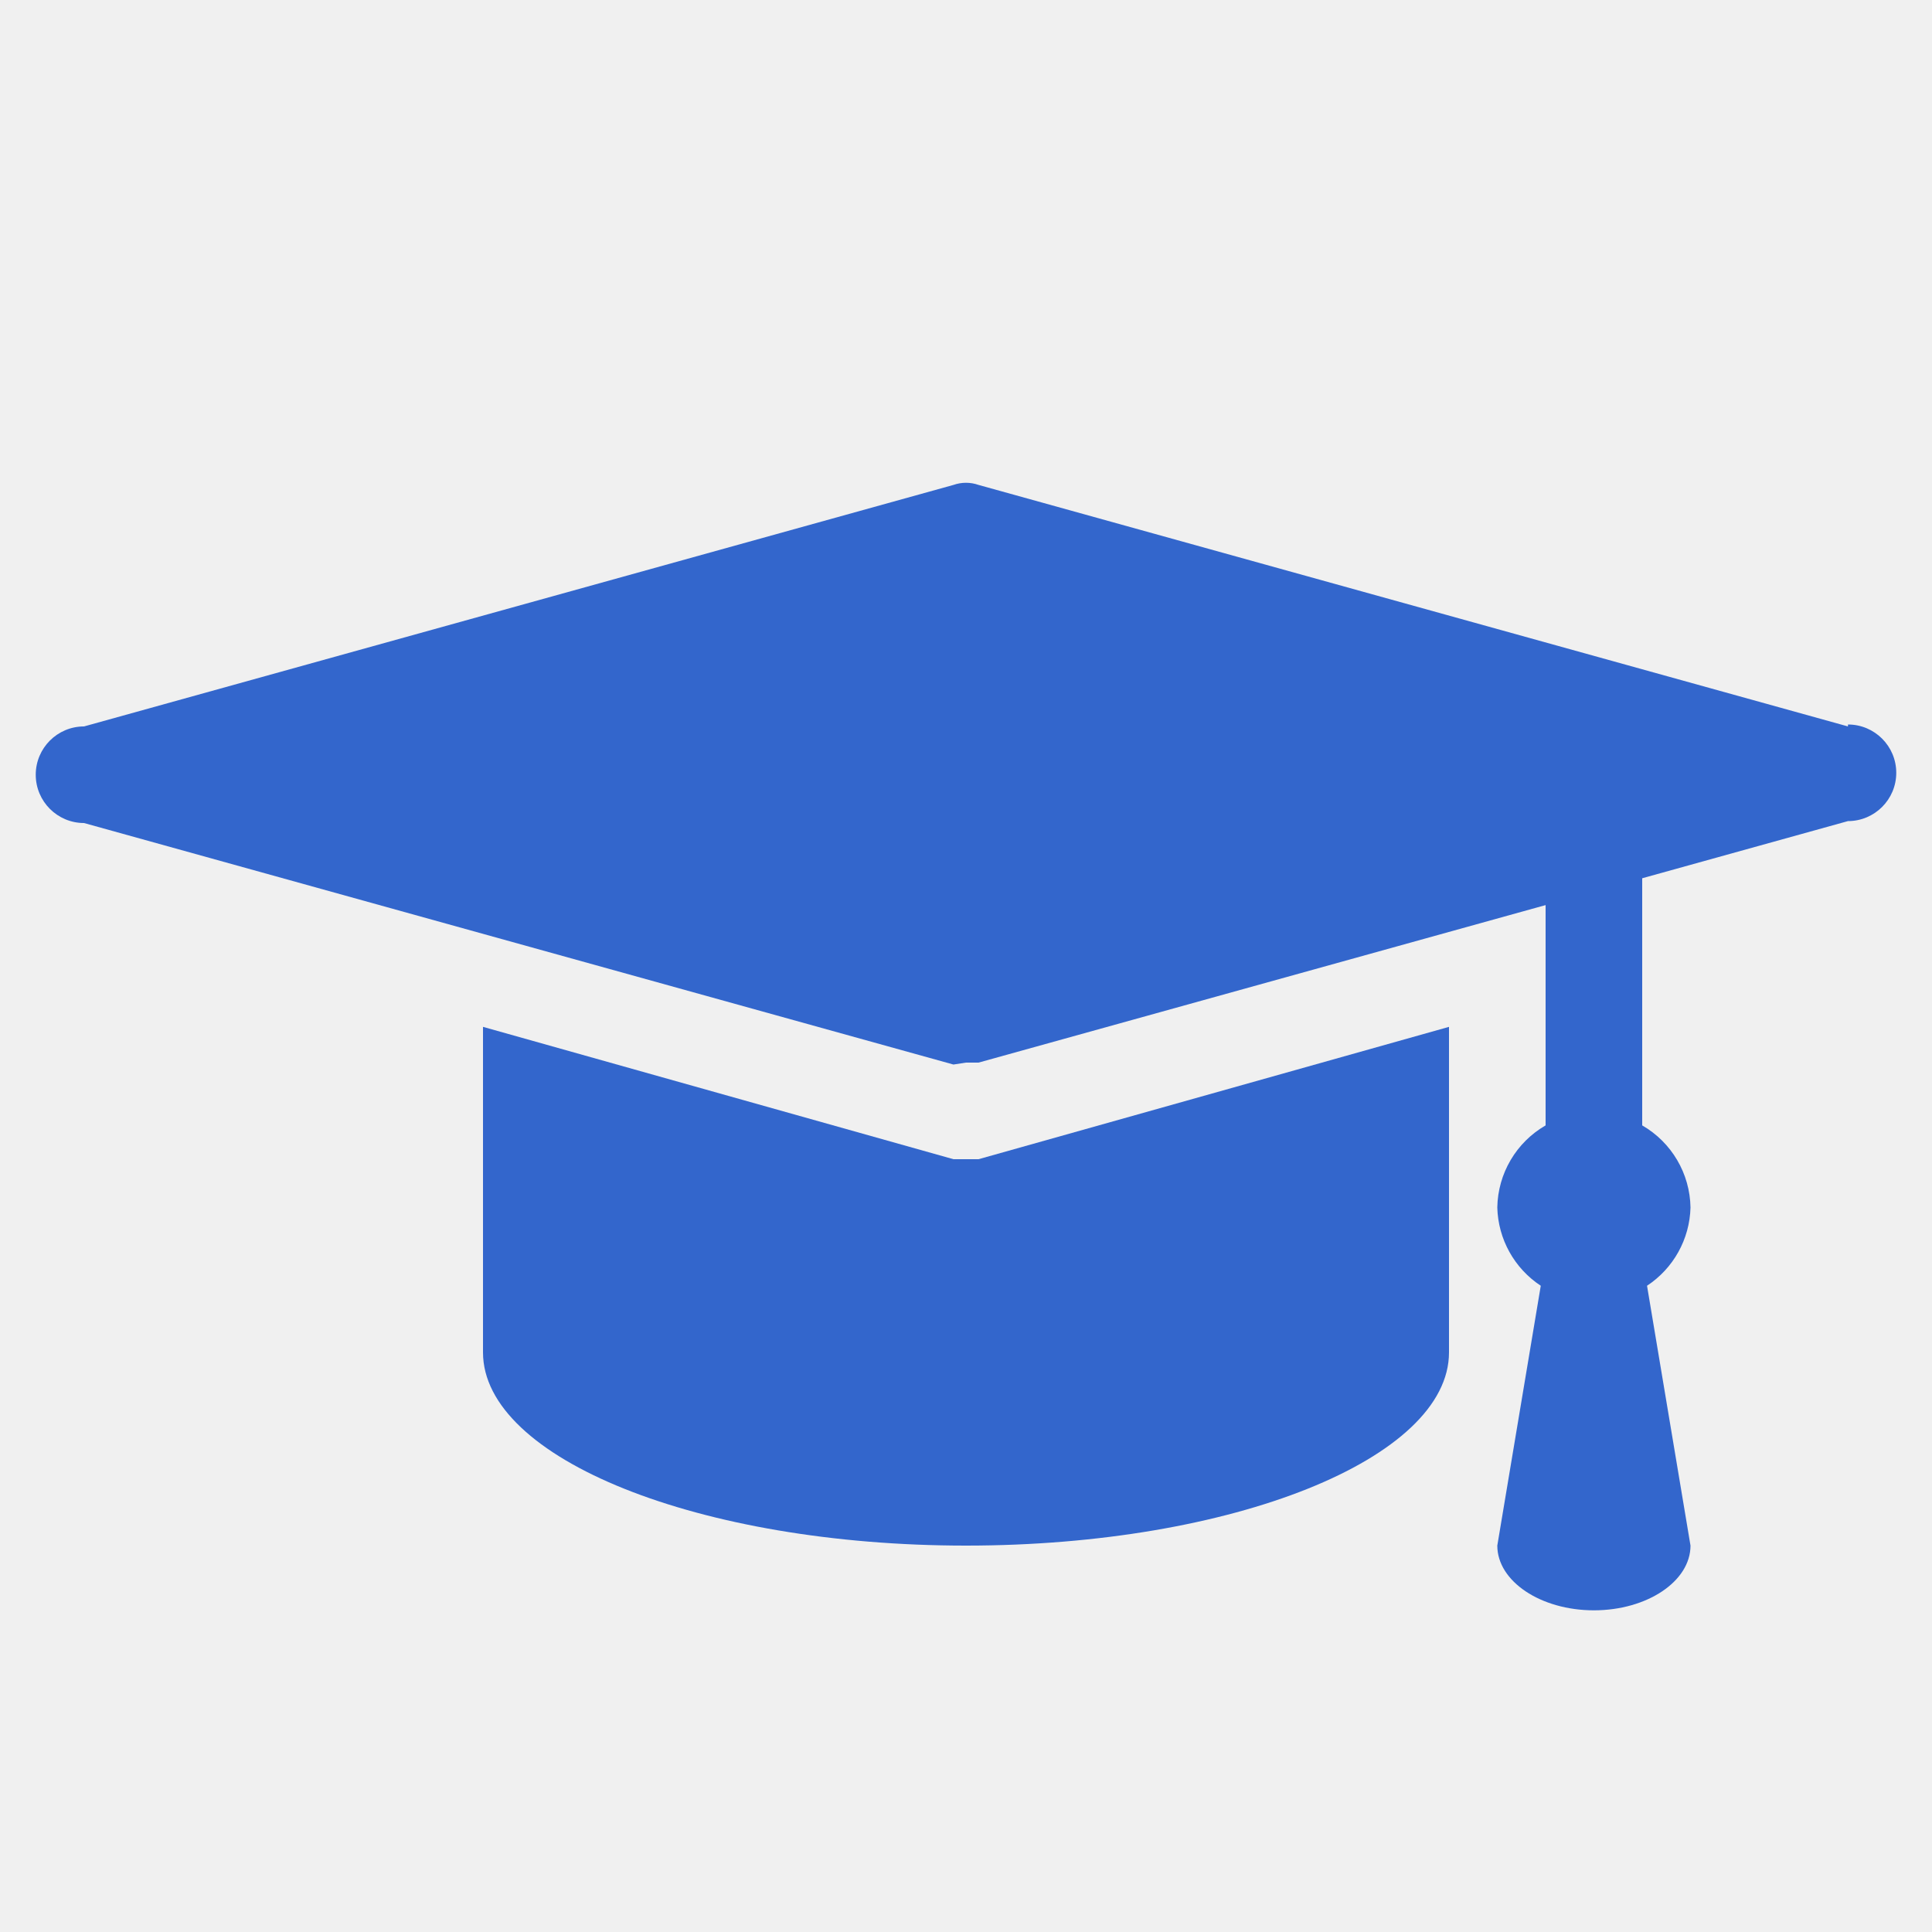
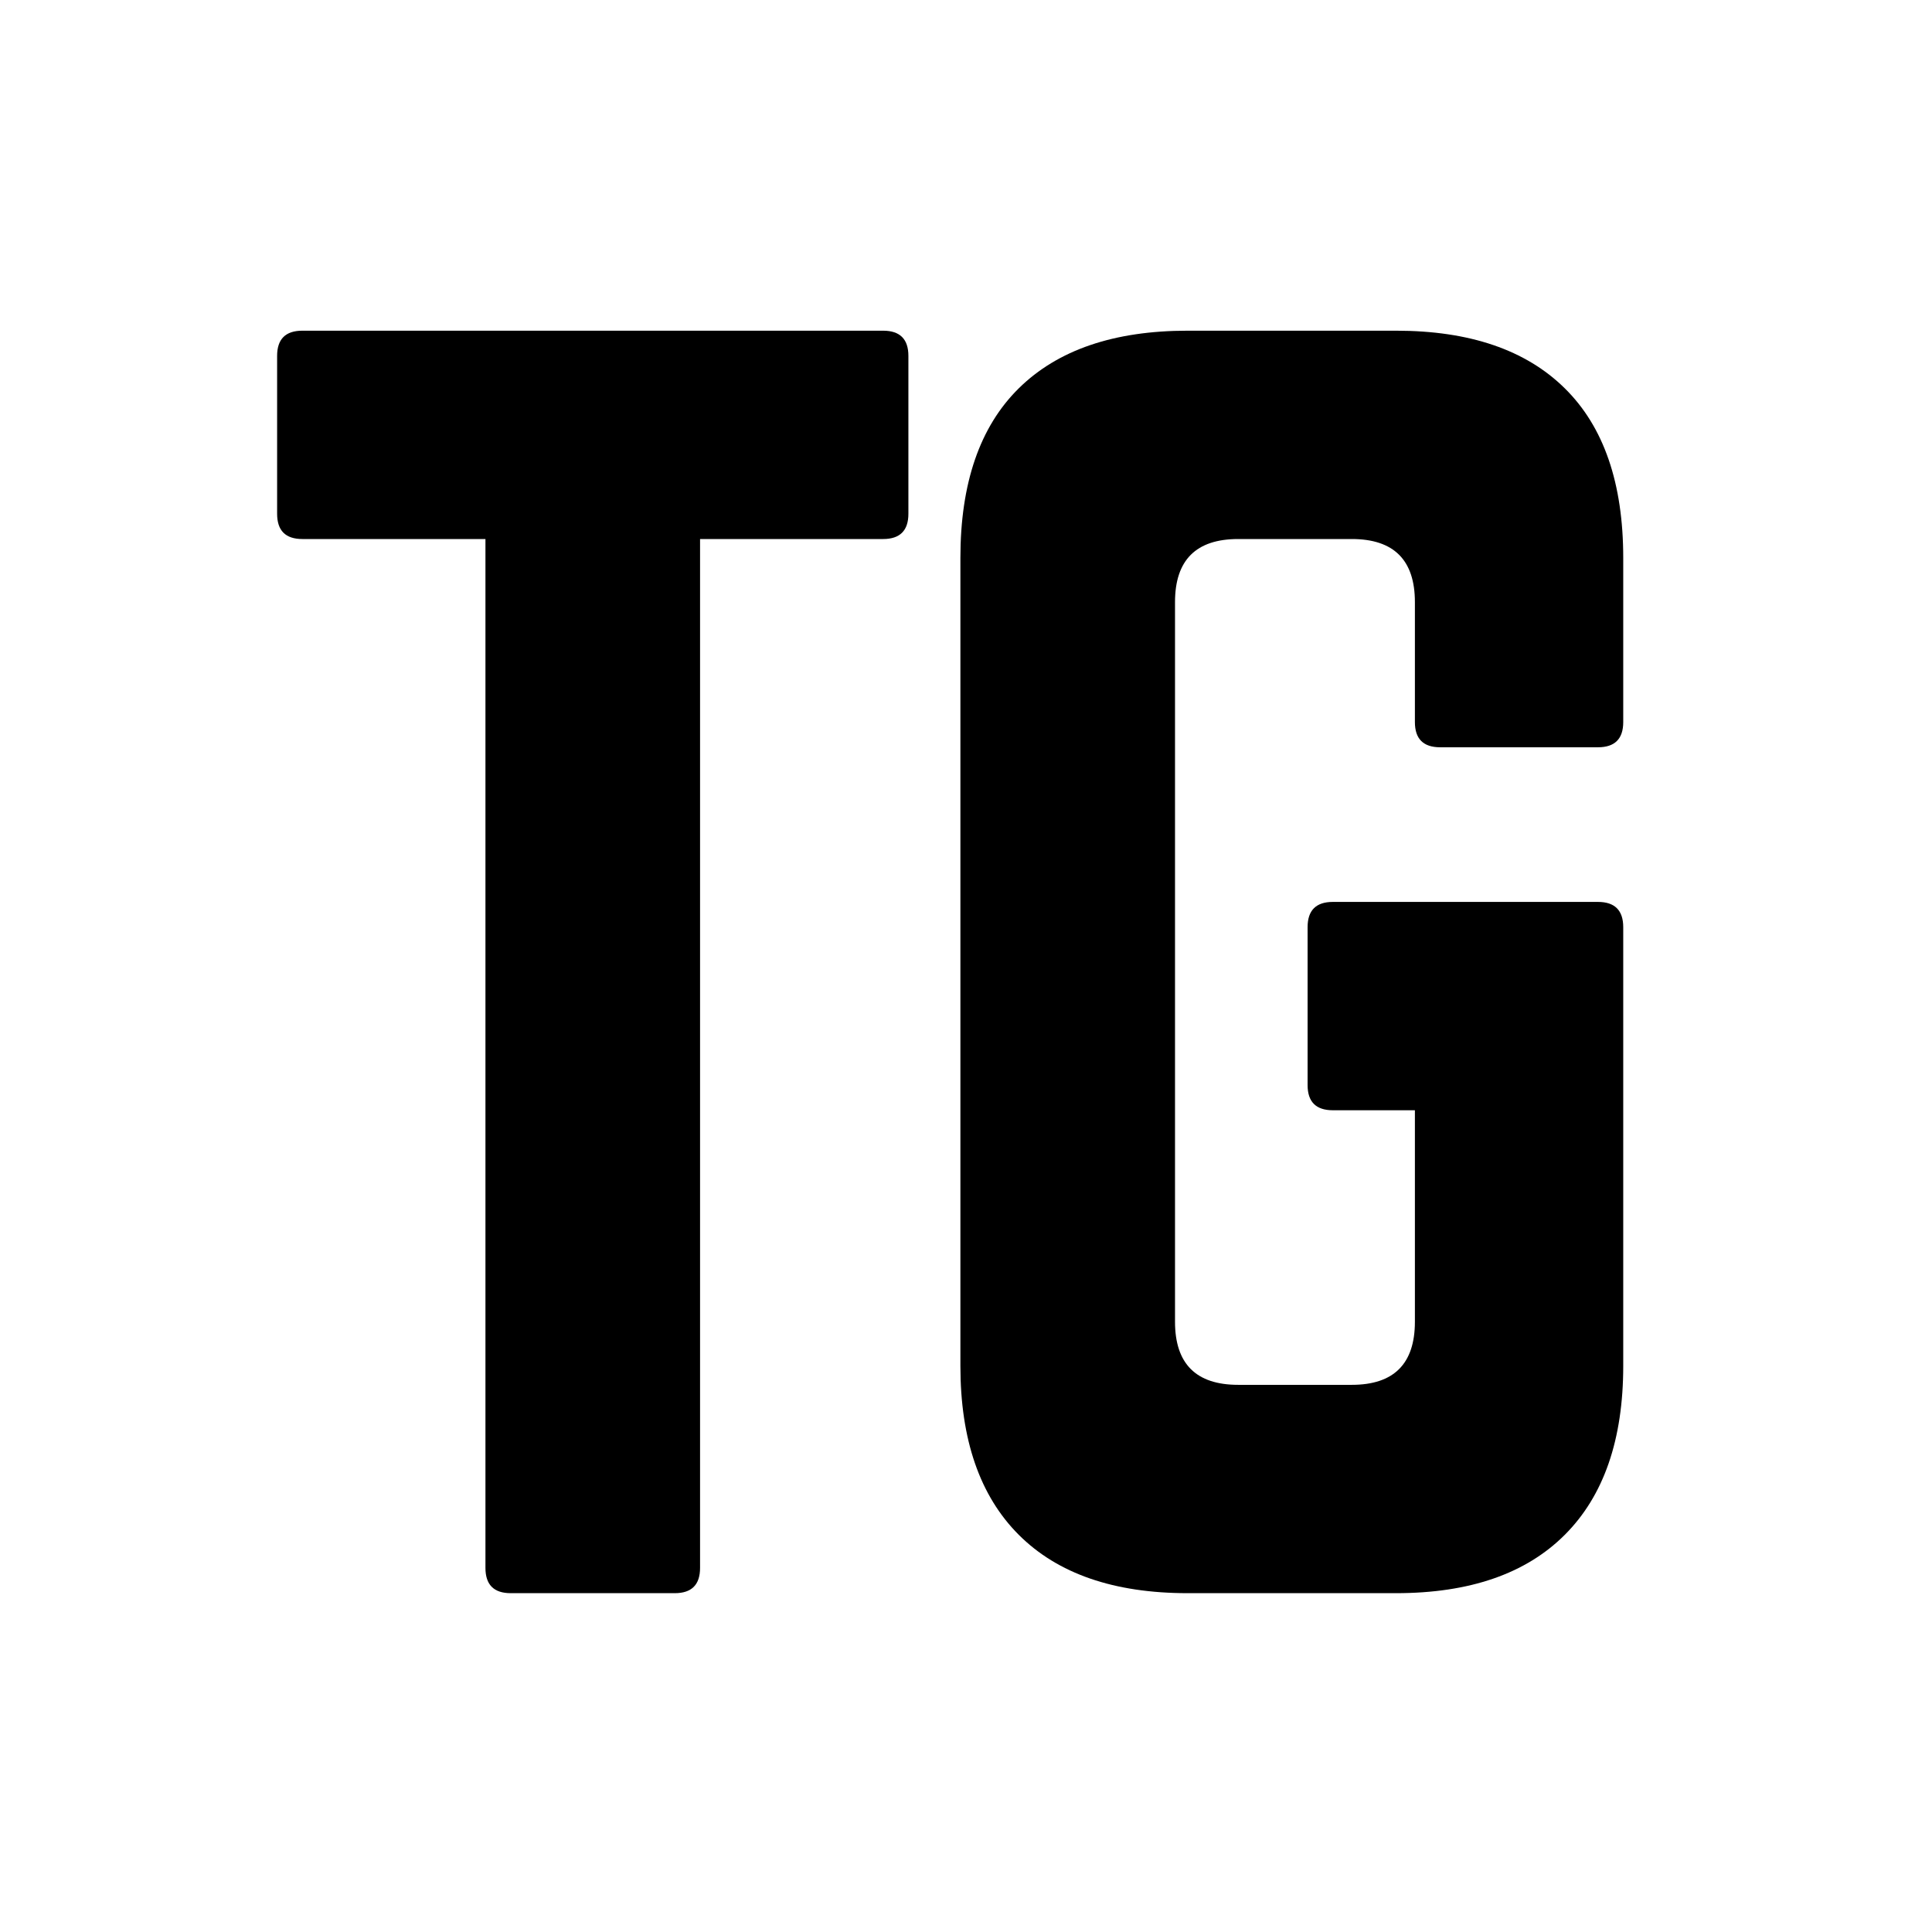
- <svg xmlns="http://www.w3.org/2000/svg" viewBox="2 2 20 20">
-   <path d="M12.13,14,12,14l-.13,0L7,12.63V16c0,1.1,2.24,2,5,2s5-.9,5-2V12.63Z" fill="#36c" />
-   <path d="M21.13,9.52l-9-2.5a.39.39,0,0,0-.26,0l-9,2.5a.5.5,0,0,0,0,1l9,2.5L12,13l.13,0,9-2.5a.5.5,0,0,0,0-1Z" fill="#36c" />
-   <path d="M19.5,14.5a1,1,0,0,0-.5-.85V10H18v3.65a1,1,0,0,0-.5.85,1,1,0,0,0,.45.81L17.5,18c0,.37.45.67,1,.67s1-.3,1-.67l-.45-2.69A1,1,0,0,0,19.5,14.5Z" fill="#36c" />
+ <svg xmlns="http://www.w3.org/2000/svg" width="500" zoomAndPan="magnify" viewBox="0 0 375 375" height="500" preserveAspectRatio="xMidYMid meet" version="1.2">
+   <defs />
+   <g id="a1f06ad48b">
+     <rect x="0" width="375" y="0" height="375" style="fill:#ffffff;fill-opacity:1;stroke:none;" />
+     <rect x="0" width="375" y="0" height="375" style="fill:#ffffff;fill-opacity:1;stroke:none;" />
+     <g style="fill:#000000;fill-opacity:1;">
+       <g transform="translate(44.60043, 309.2339)">
+         <path style="stroke:none" d="M 14.094 -245.047 L 126.812 -245.047 C 130.082 -245.047 131.719 -243.414 131.719 -240.156 L 131.719 -209.516 C 131.719 -206.242 130.082 -204.609 126.812 -204.609 L 91.281 -204.609 L 91.281 -4.906 C 91.281 -1.633 89.645 0 86.375 0 L 54.531 0 C 51.258 0 49.625 -1.633 49.625 -4.906 L 49.625 -204.609 L 14.094 -204.609 C 10.82 -204.609 9.188 -206.242 9.188 -209.516 L 9.188 -240.156 C 9.188 -243.414 10.82 -245.047 14.094 -245.047 Z M 14.094 -245.047 " />
+       </g>
+     </g>
+     <g style="fill:#000000;fill-opacity:1;">
+       <g transform="translate(171.1004, 309.2339)">
+         <path style="stroke:none" d="M 15.312 -44.109 L 15.312 -200.938 C 15.312 -215.438 19.086 -226.41 26.641 -233.859 C 34.203 -241.316 45.129 -245.047 59.422 -245.047 L 99.859 -245.047 C 114.148 -245.047 125.07 -241.316 132.625 -233.859 C 140.188 -226.41 143.969 -215.438 143.969 -200.938 L 143.969 -169.078 C 143.969 -165.816 142.332 -164.188 139.062 -164.188 L 108.438 -164.188 C 105.164 -164.188 103.531 -165.816 103.531 -169.078 L 103.531 -192.359 C 103.531 -200.523 99.445 -204.609 91.281 -204.609 L 69.234 -204.609 C 61.055 -204.609 56.969 -200.523 56.969 -192.359 L 56.969 -52.688 C 56.969 -44.52 61.055 -40.438 69.234 -40.438 L 91.281 -40.438 C 99.445 -40.438 103.531 -44.52 103.531 -52.688 L 103.531 -93.734 L 87.609 -93.734 C 84.336 -93.734 82.703 -95.363 82.703 -98.625 L 82.703 -129.266 C 82.703 -132.535 84.336 -134.172 87.609 -134.172 L 139.062 -134.172 C 142.332 -134.172 143.969 -132.535 143.969 -129.266 L 143.969 -44.109 C 143.969 -29.816 140.188 -18.891 132.625 -11.328 C 125.07 -3.773 114.148 0 99.859 0 L 59.422 0 C 45.129 0 34.203 -3.773 26.641 -11.328 C 19.086 -18.891 15.312 -29.816 15.312 -44.109 Z M 15.312 -44.109 " />
+       </g>
+     </g>
+   </g>
</svg>
